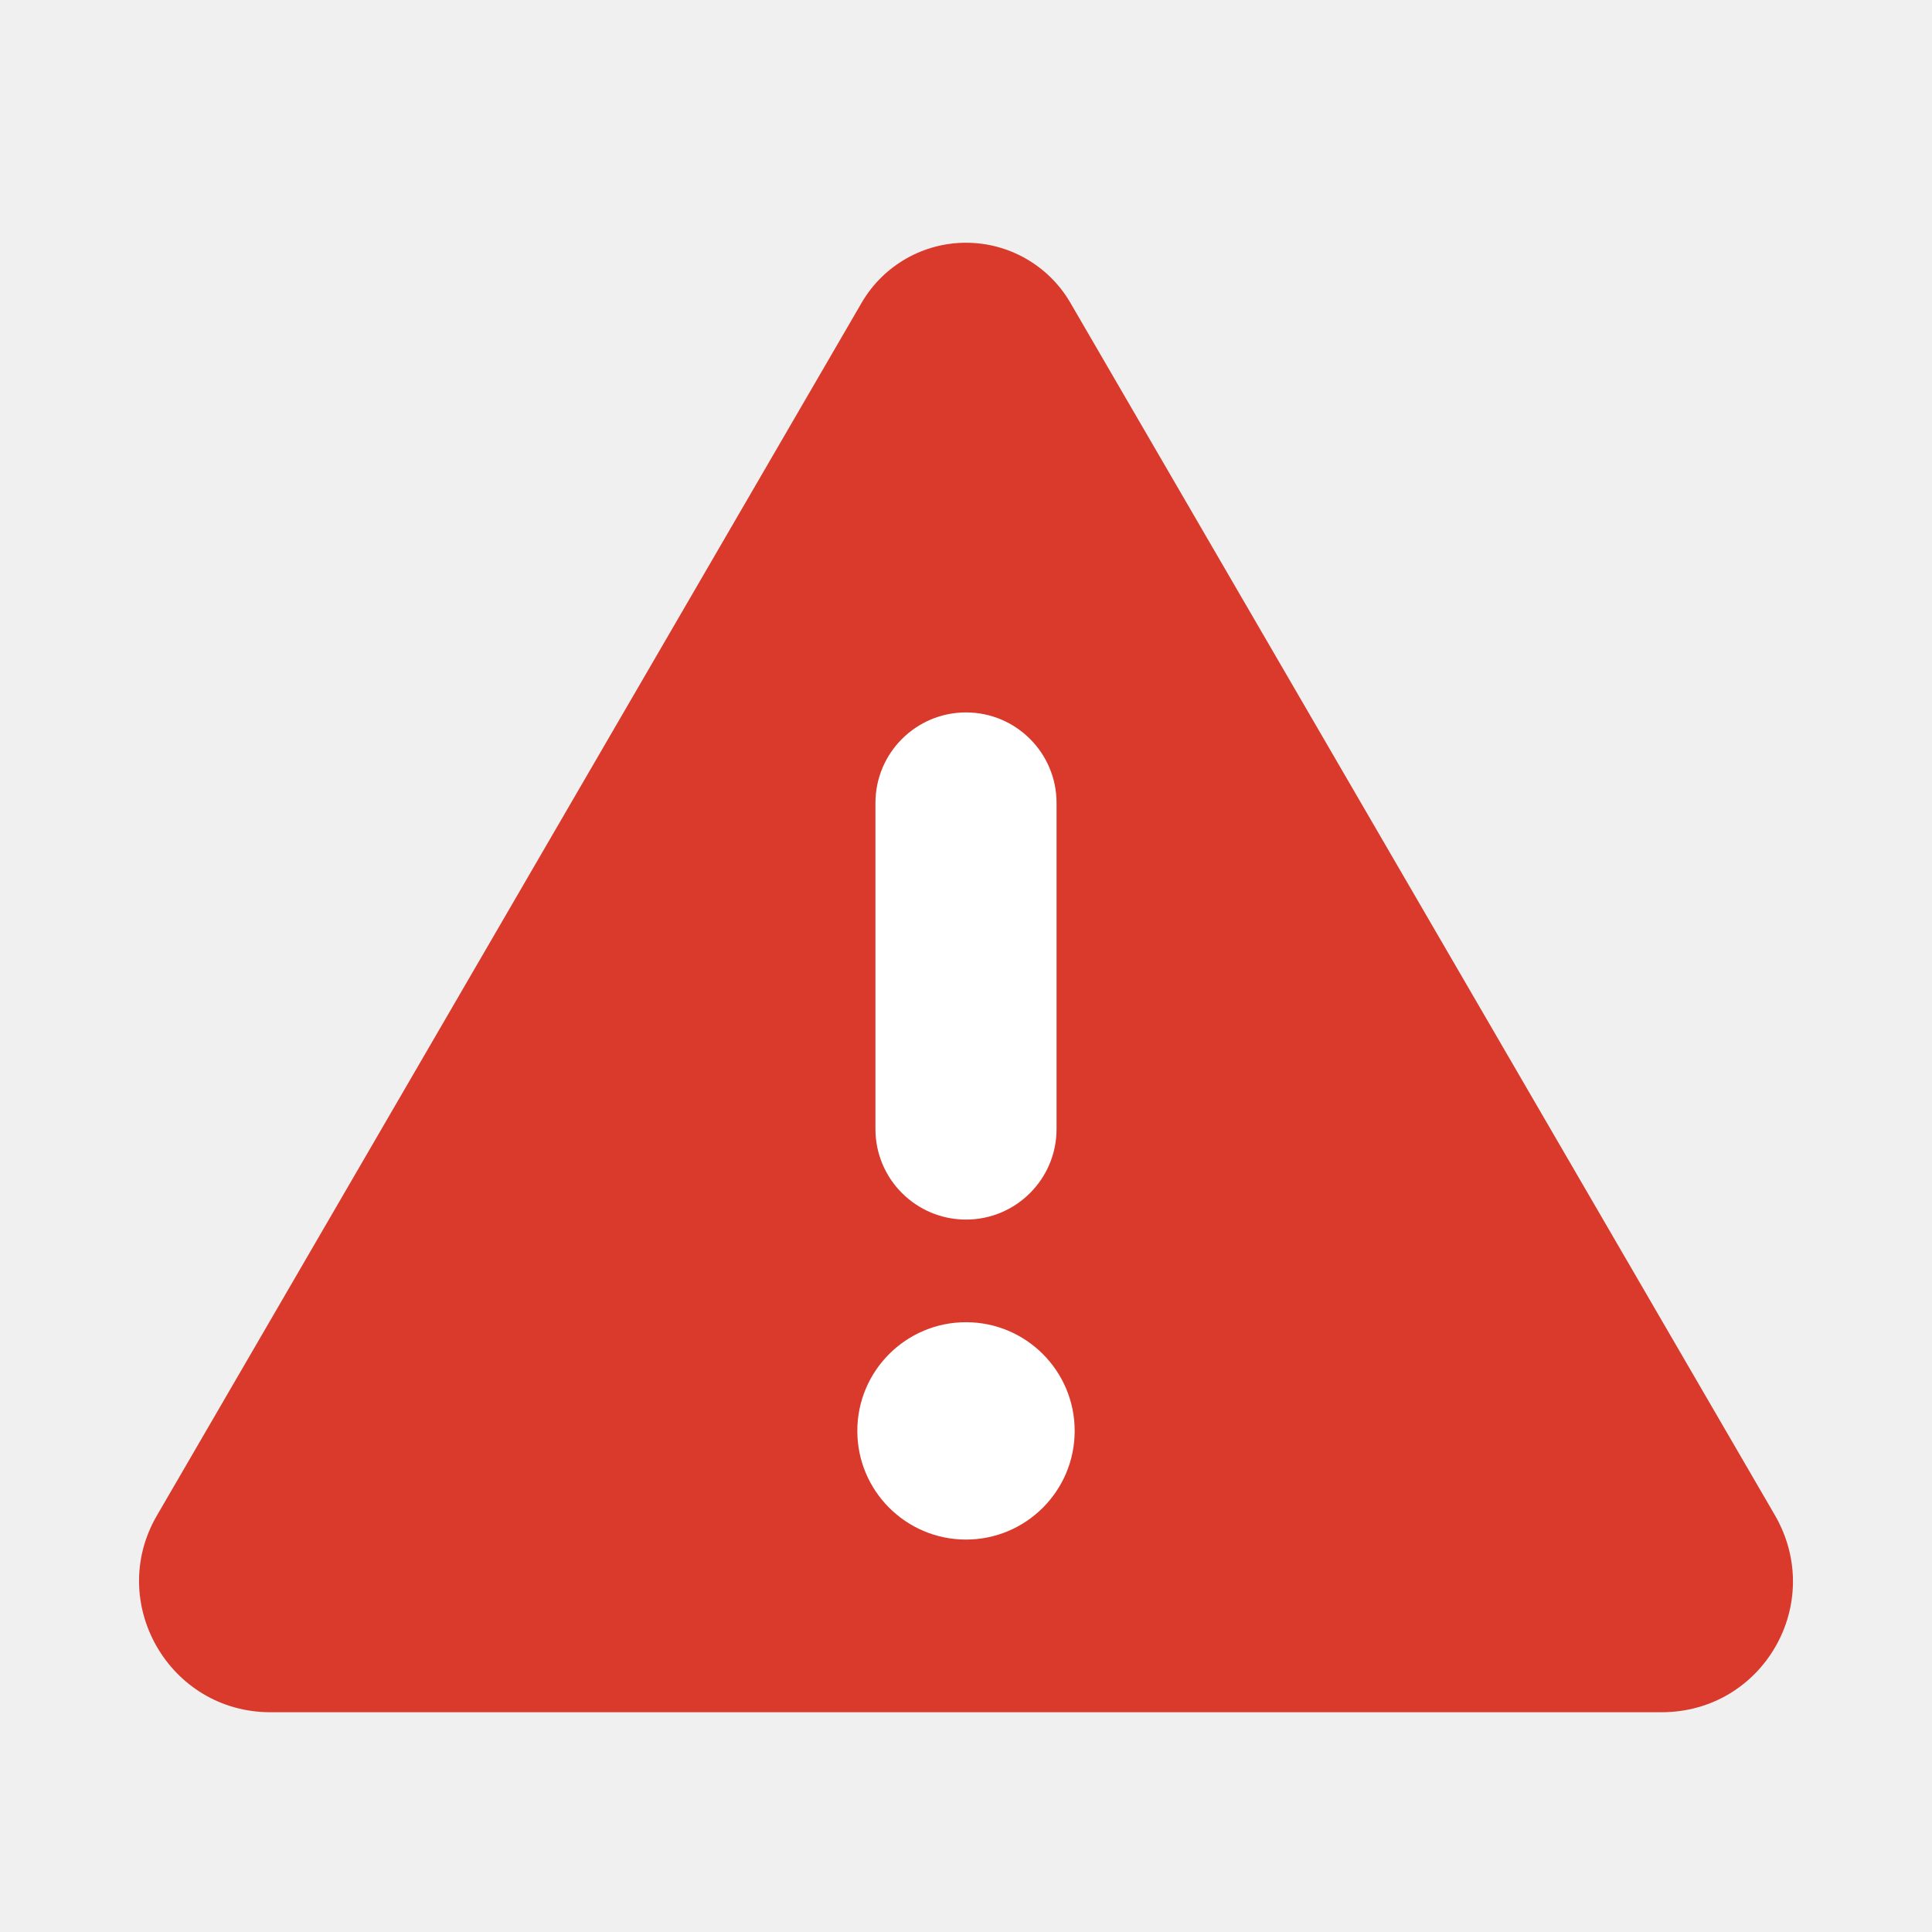
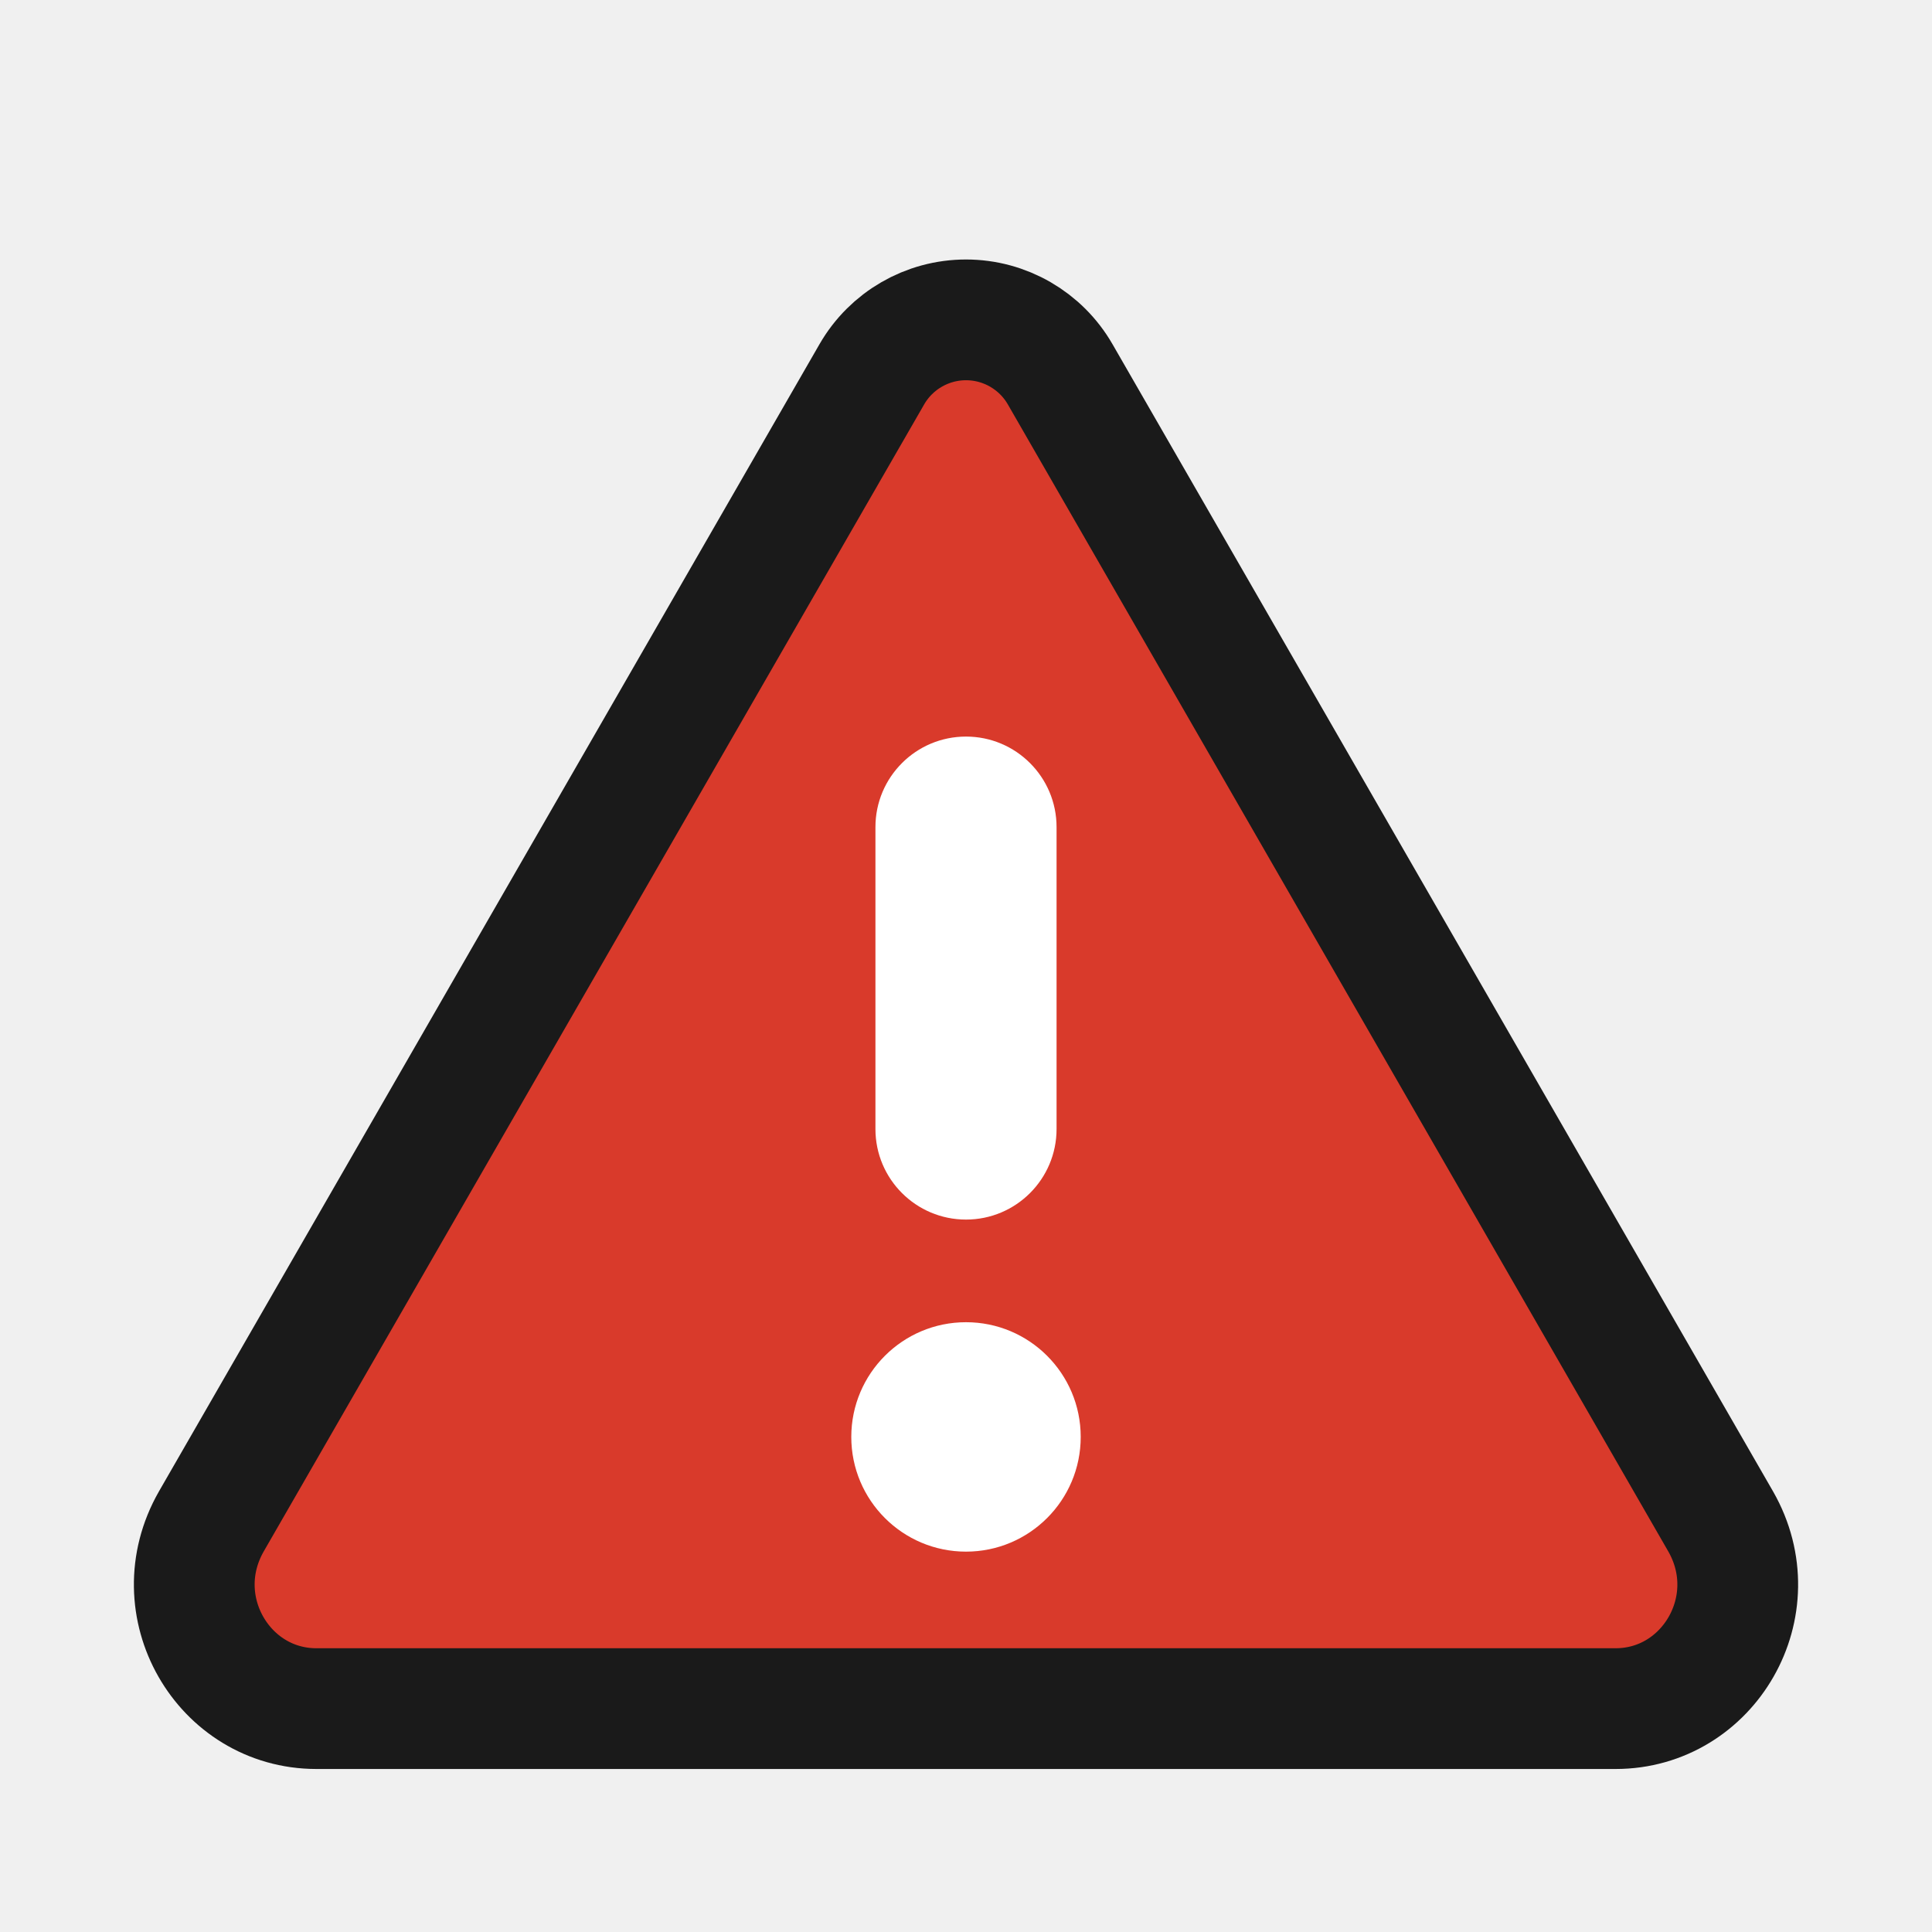
<svg xmlns="http://www.w3.org/2000/svg" width="16" height="16" viewBox="0 0 16 16">
-   <path fill="#d93a2b" d="M7.14 2.5 1.3 12.55c-.42.72.1 1.63.94 1.63h11.52c.84 0 1.36-.9.94-1.63L8.86 2.5a1 1 0 0 0-1.72 0z" />
-   <rect x="7.25" y="5.9" width="1.5" height="4.2" rx=".75" fill="#fff" />
-   <circle cx="8" cy="11.85" r=".9" fill="#fff" />
+   <path fill="#d93a2b" stroke="#1a1a1a" stroke-width="1" stroke-linejoin="round" d="M7.22 3.1 1.75 12.6c-.4.7.1 1.55.87 1.55h10.76c.77 0 1.27-.85.87-1.55L8.78 3.1a.9.9 0 0 0-1.56 0z" />
+   <rect x="7.25" y="6.1" width="1.5" height="4" rx=".75" fill="#fff" />
+   <circle cx="8" cy="11.9" r=".95" fill="#fff" />
</svg>
